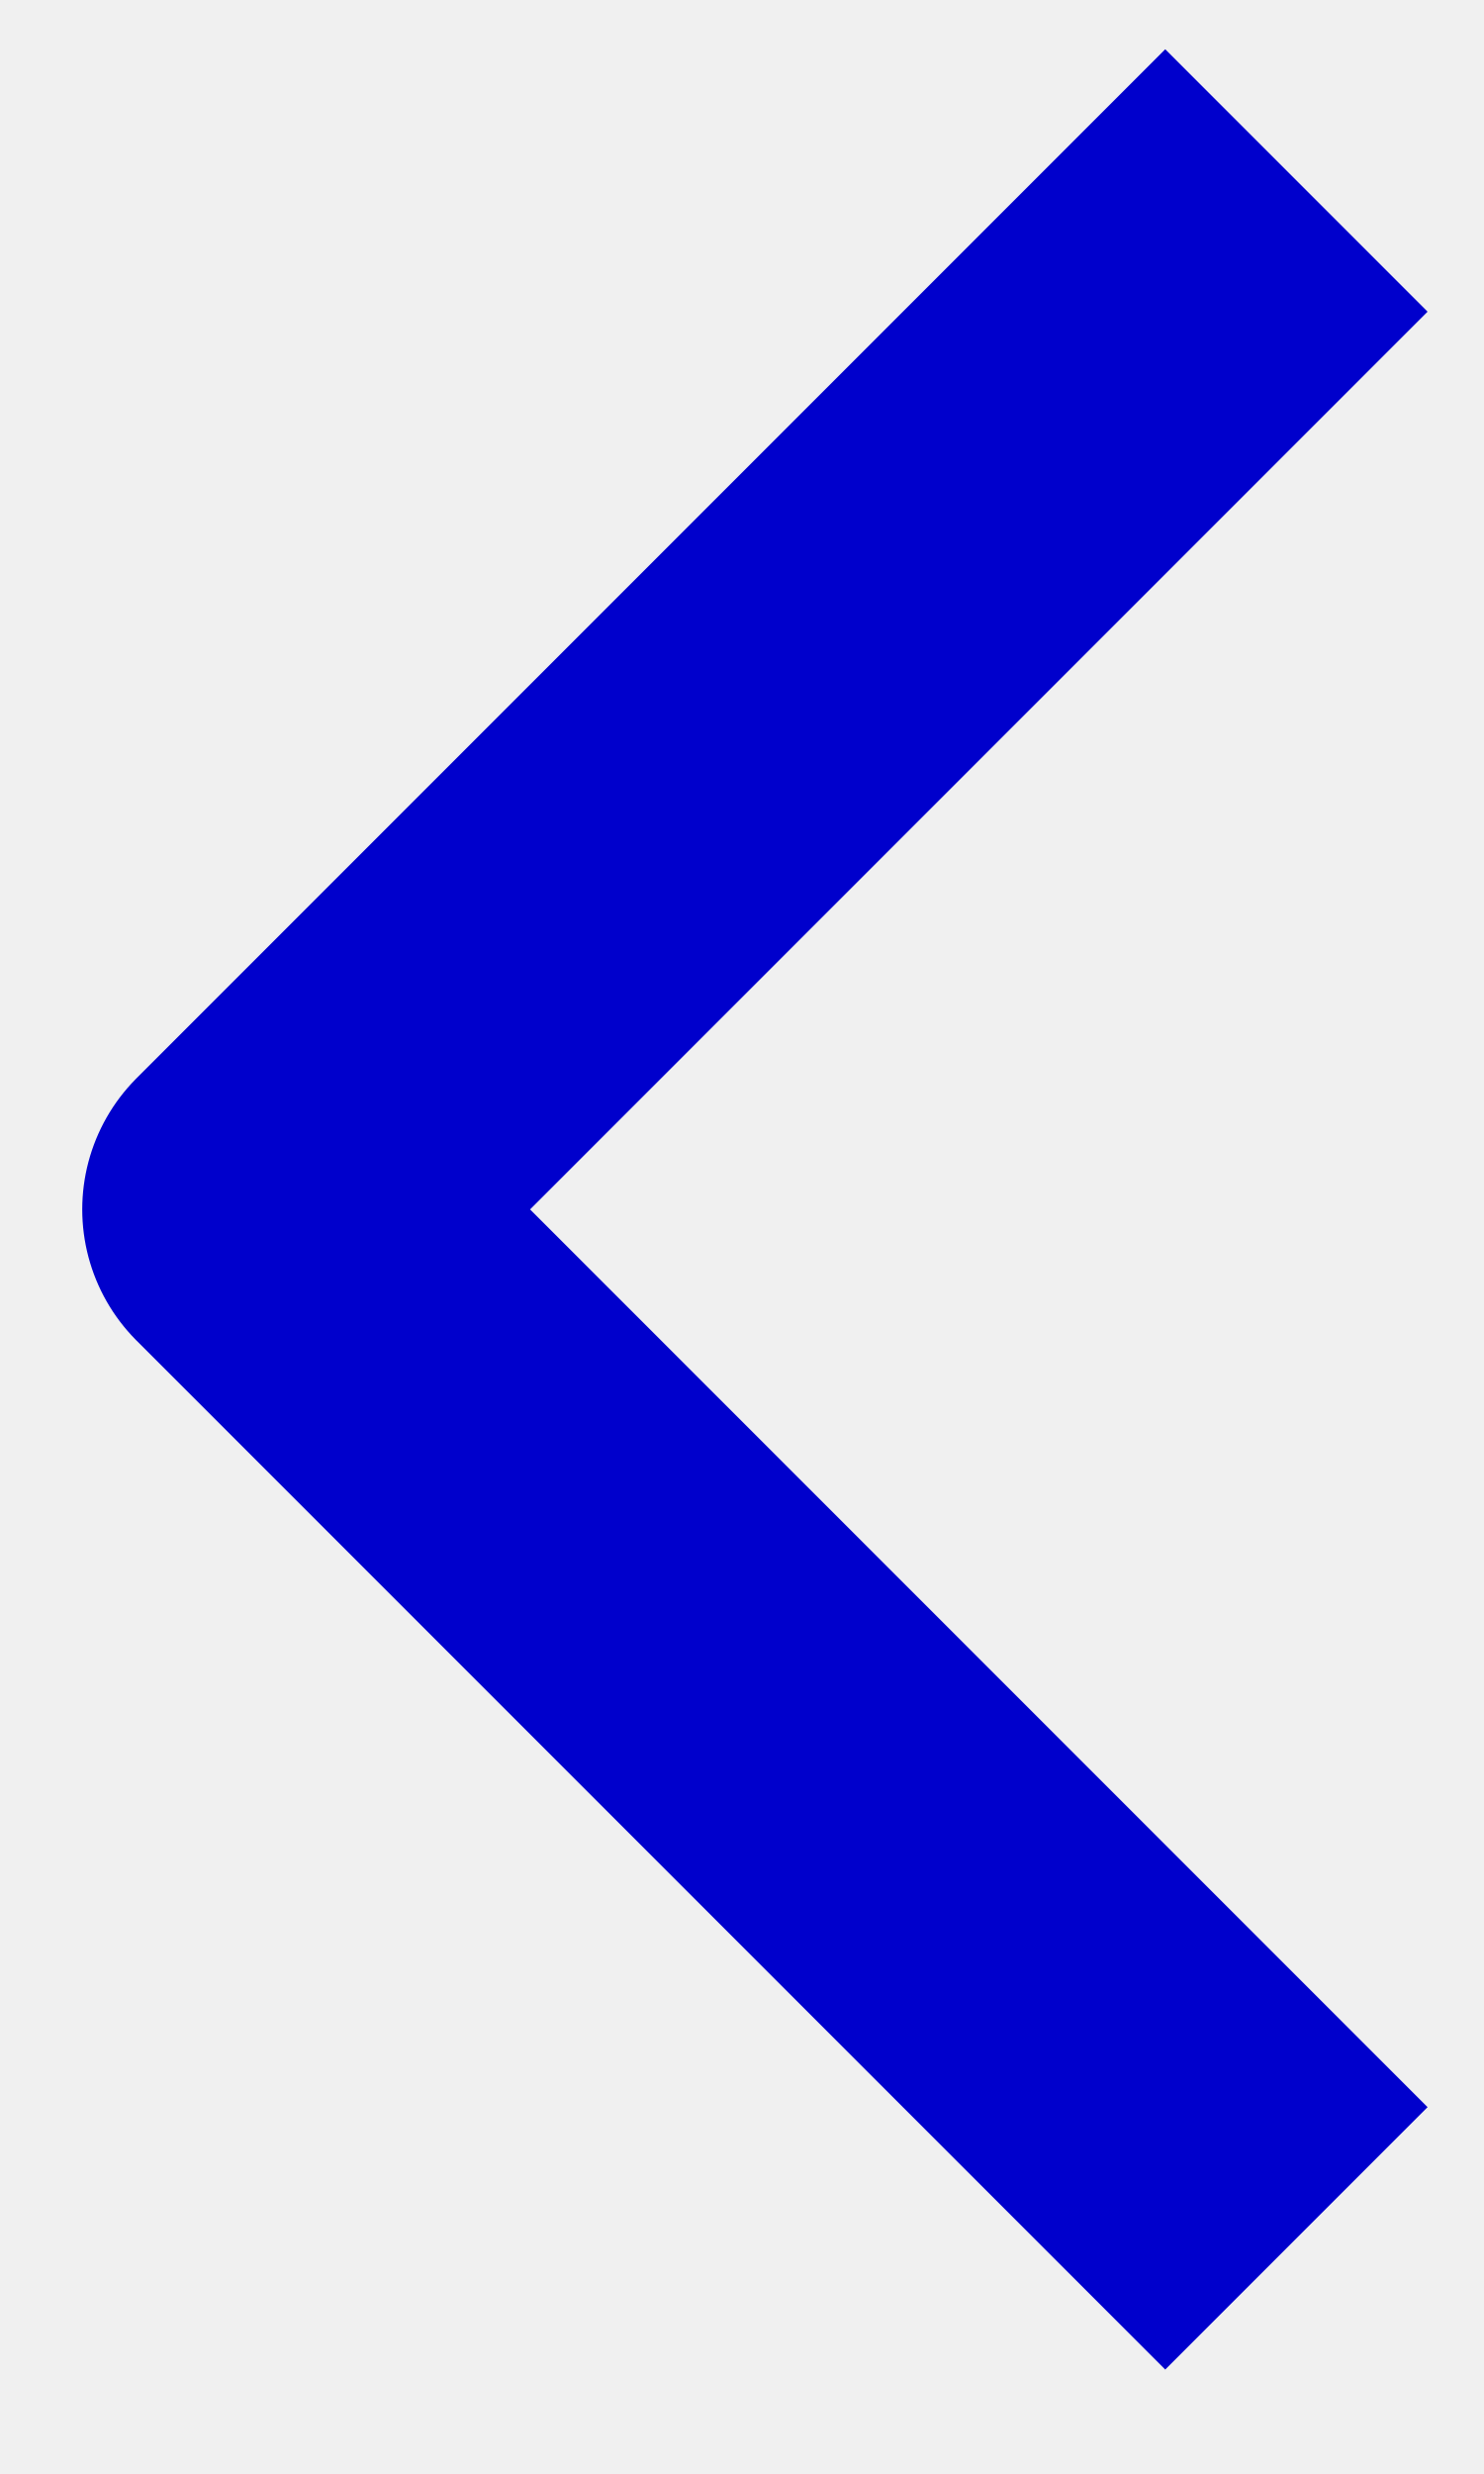
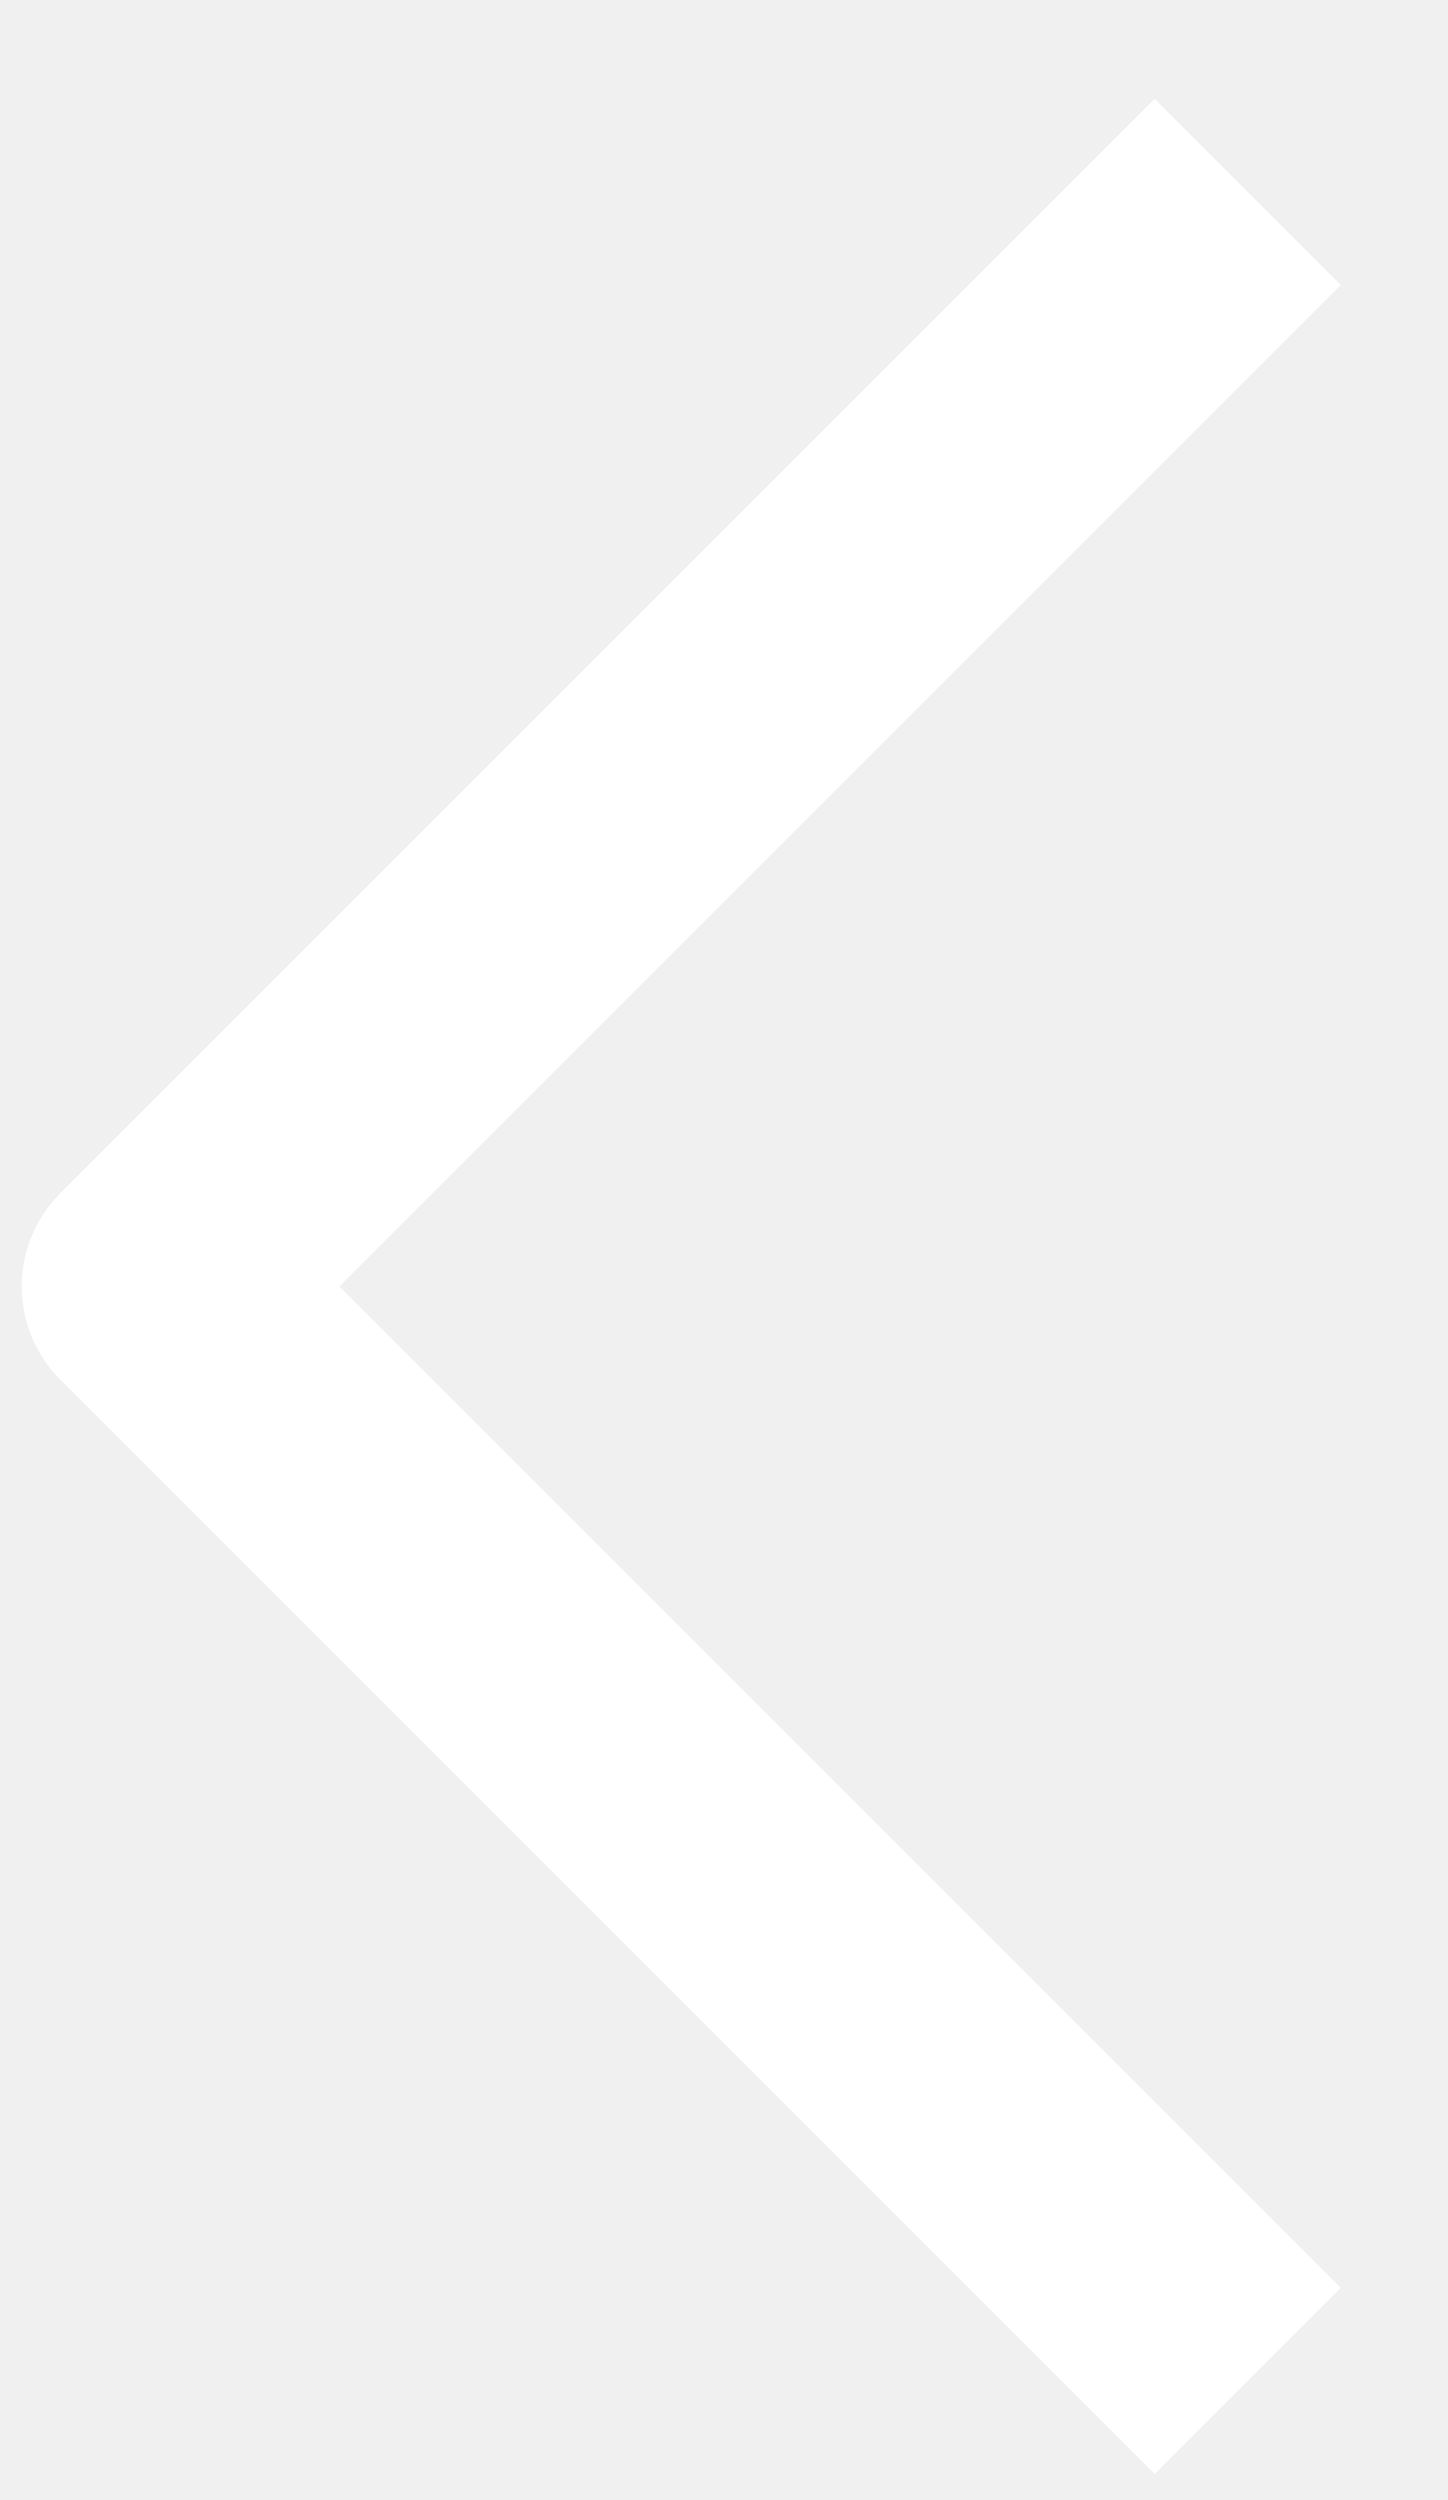
- <svg xmlns="http://www.w3.org/2000/svg" width="12" height="20" viewBox="0 0 12 20" fill="none">
-   <path d="M10.483 1.459C7.235 4.707 5.414 6.528 2.165 9.777L10.483 18.095" stroke="#0000CC" stroke-width="3" stroke-linejoin="round" />
+ <svg xmlns="http://www.w3.org/2000/svg" width="11" height="19" viewBox="0 0 11 19" fill="none">
+   <path d="M9.483 1.459C6.235 4.707 4.414 6.528 1.165 9.777L9.483 18.095" stroke="white" stroke-width="2" stroke-linejoin="round" />
</svg>
